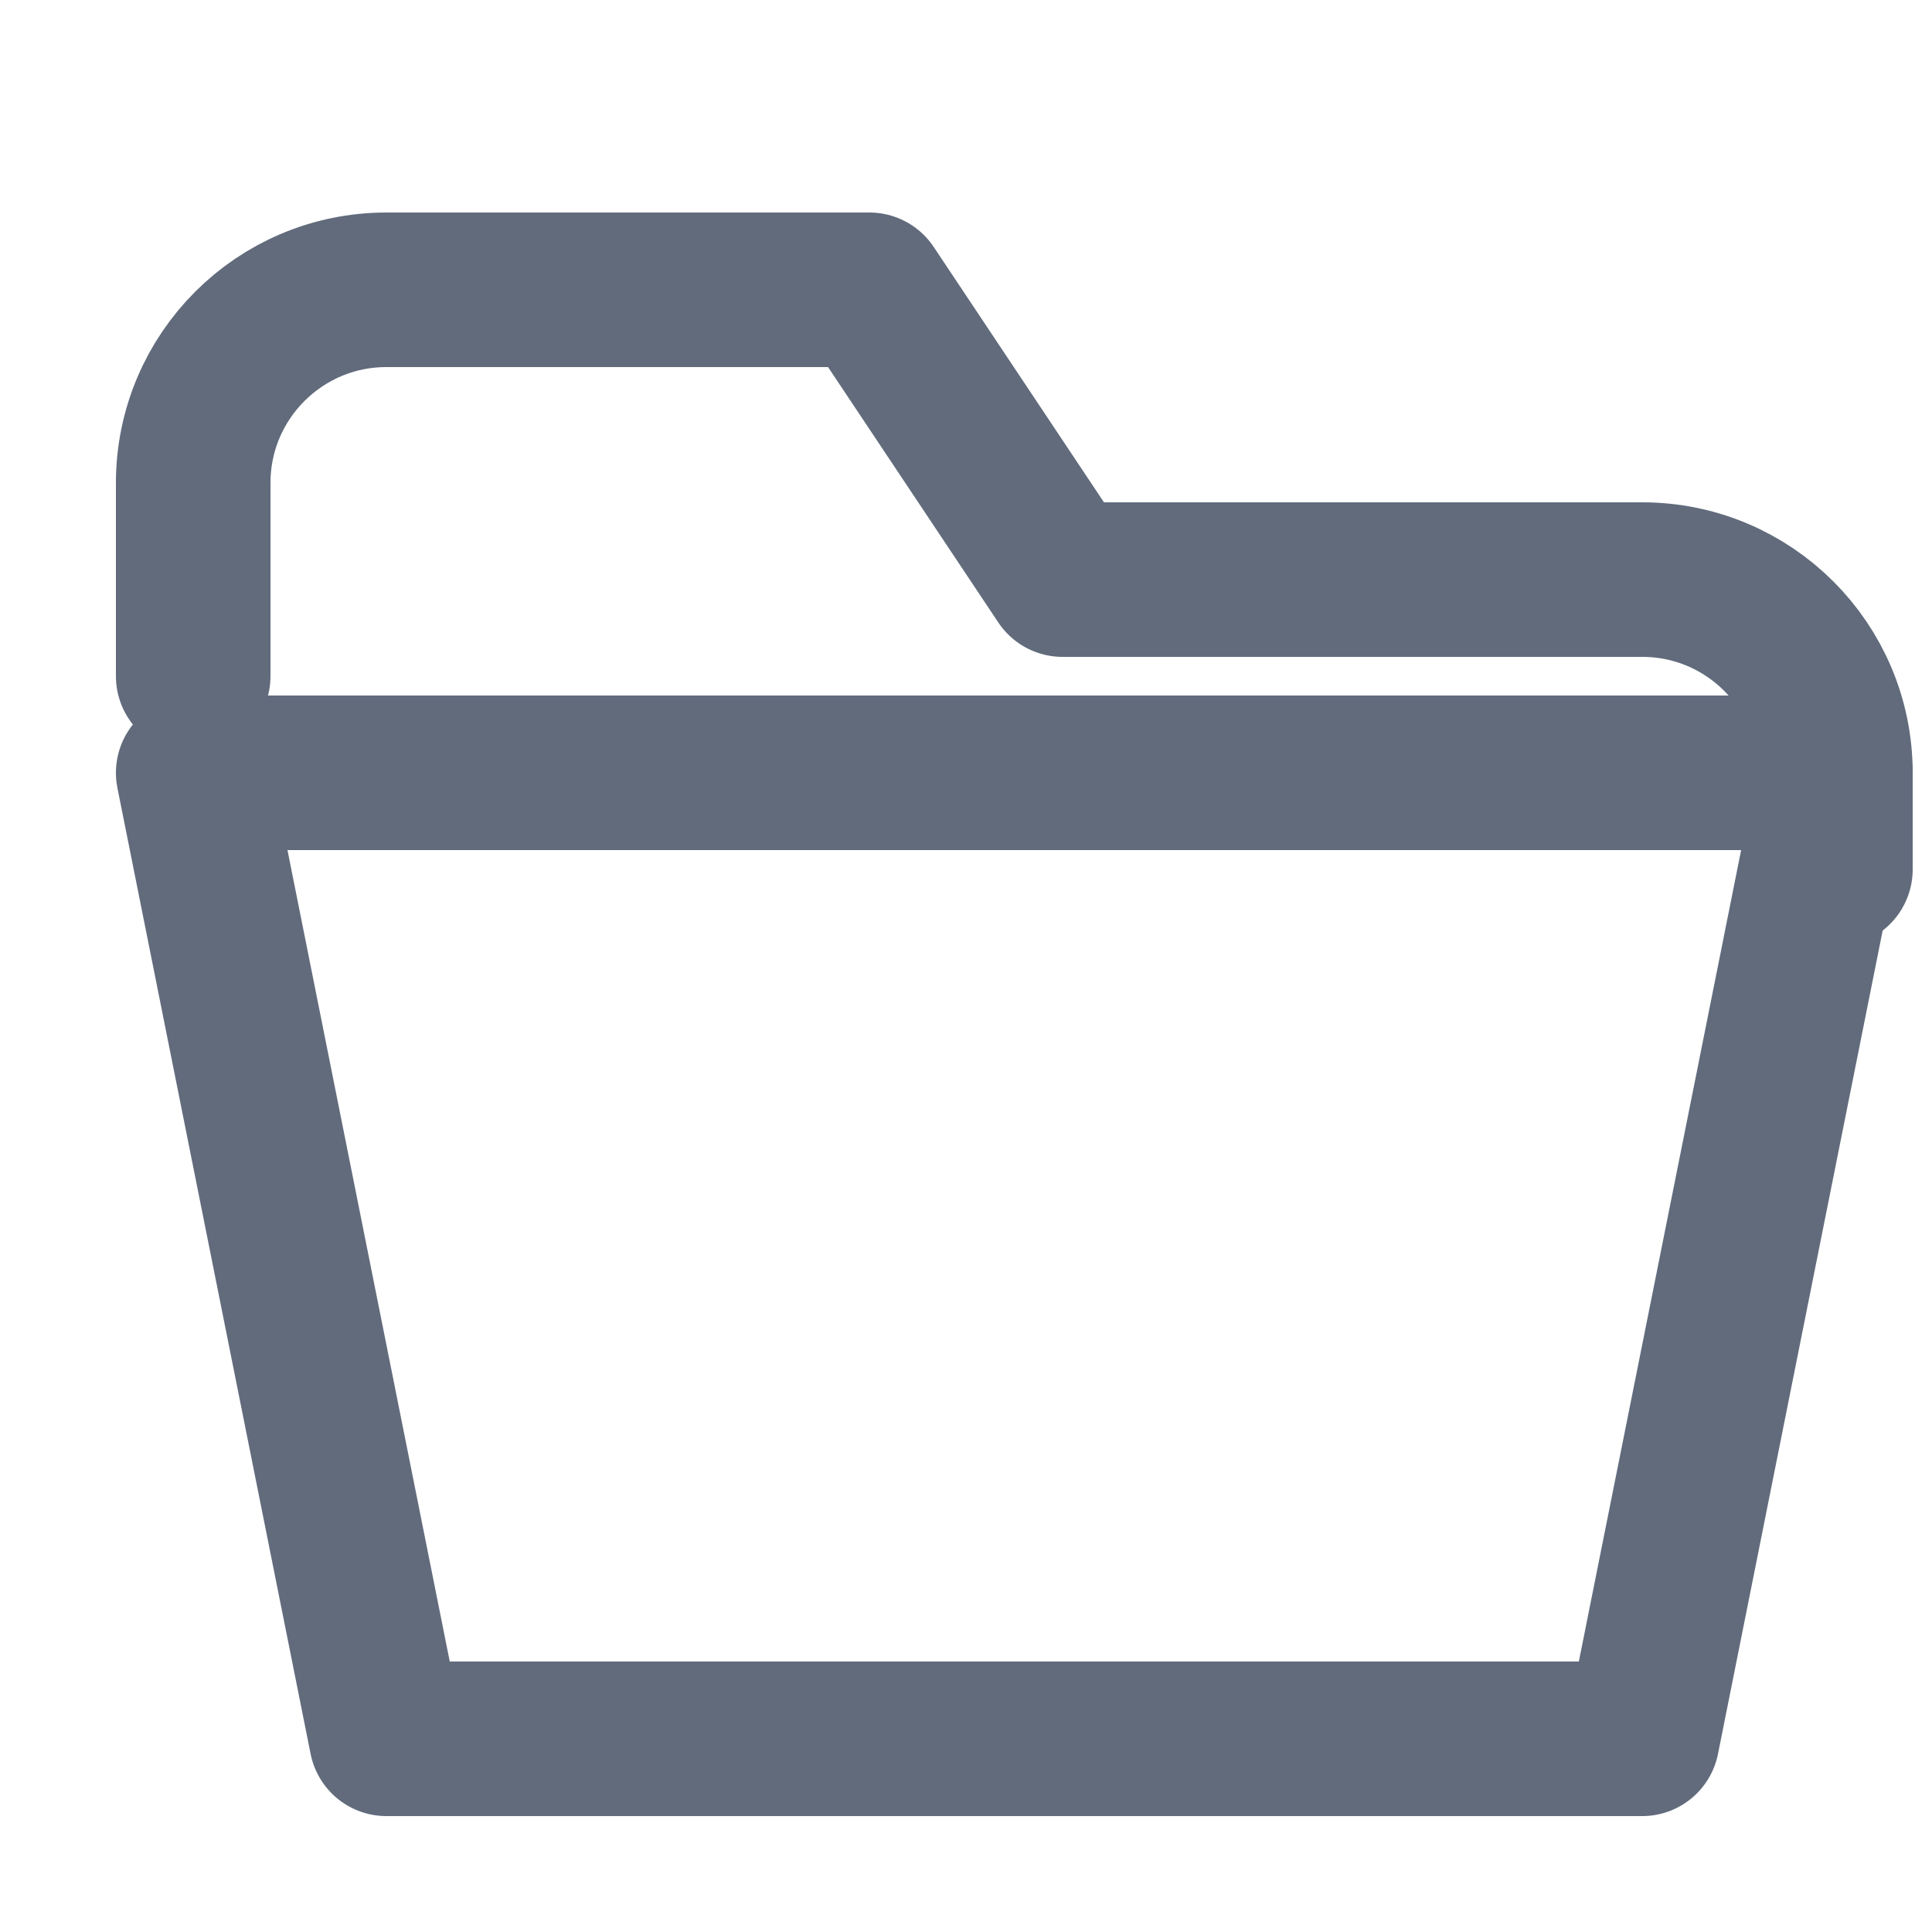
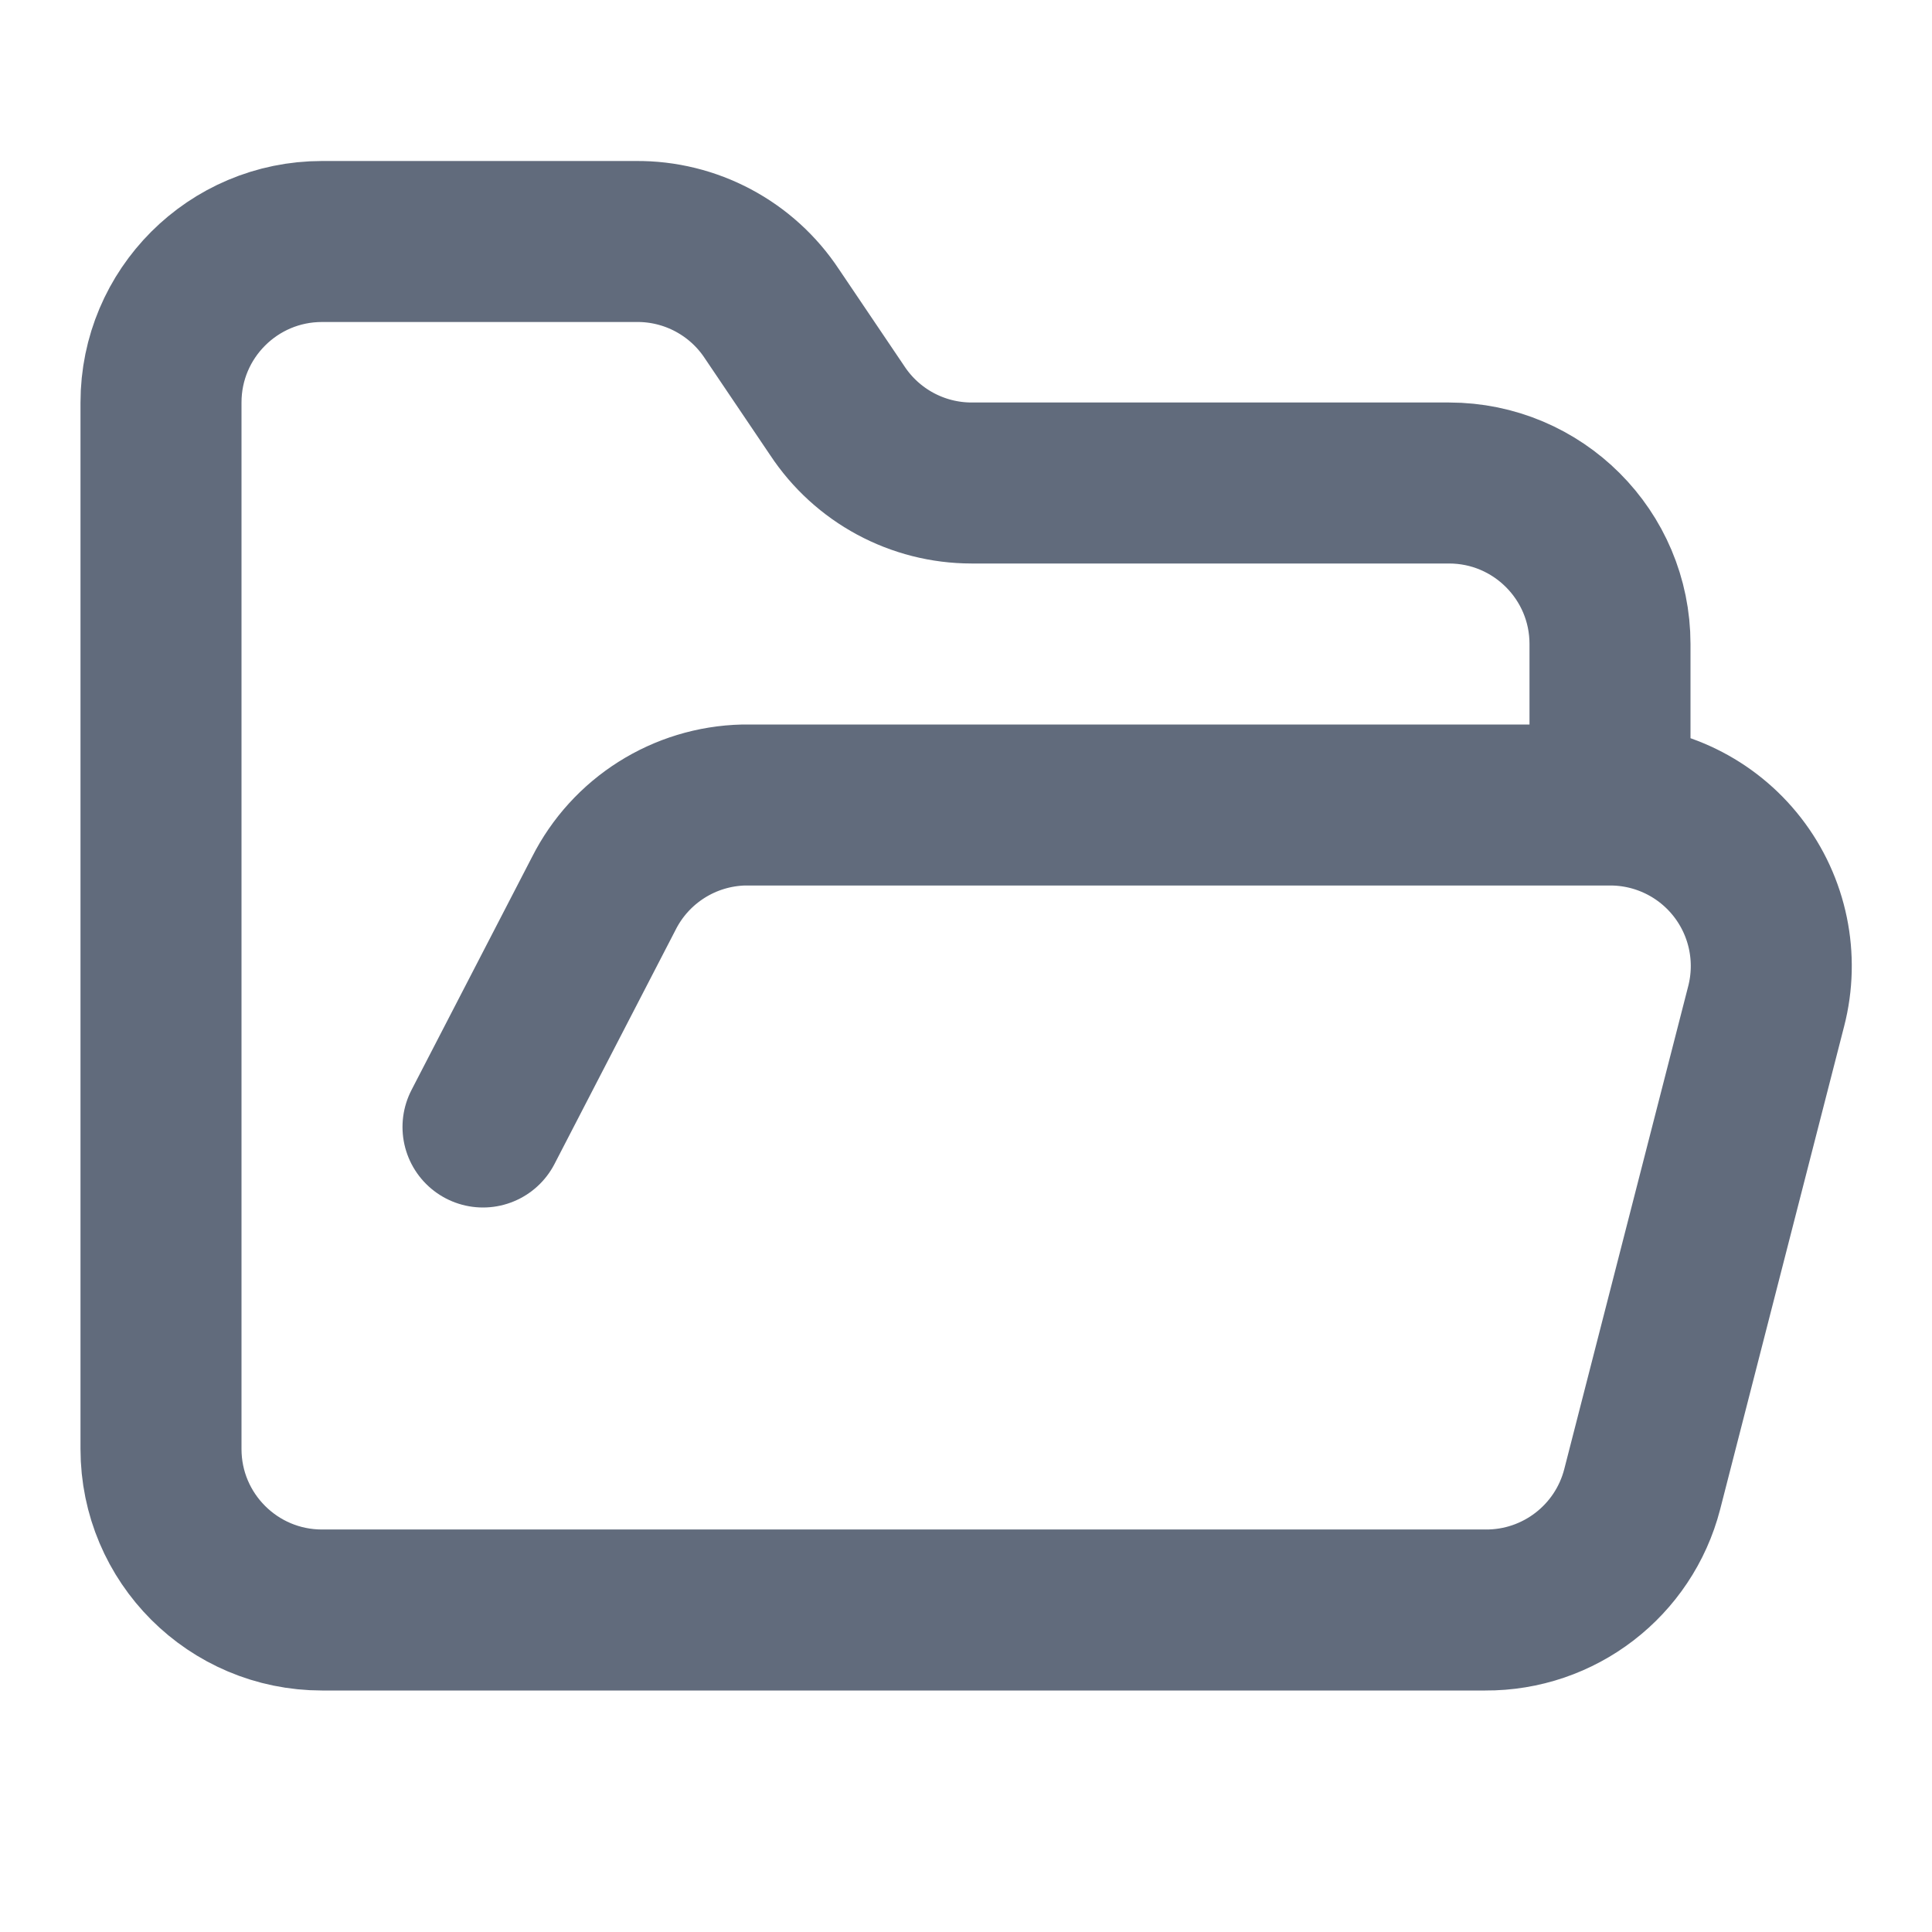
- <svg xmlns="http://www.w3.org/2000/svg" width="20" height="20" viewBox="0 0 20 20" fill="none" stroke="#616b7c" stroke-width="1.6" stroke-linecap="round" stroke-linejoin="round">
-   <path d="M2 7V5a2 2 0 0 1 2-2h5l2 3h6a2 2 0 0 1 2 2v1" />
-   <path d="M2 8h17l-2 10H4z" />
+ <svg xmlns="http://www.w3.org/2000/svg" width="24" height="24" viewBox="0 0 24 24" fill="none" stroke="#616b7c" stroke-width="2" stroke-linecap="round" stroke-linejoin="round">
+   <path d="m6 14 1.5-2.9A2 2 0 0 1 9.24 10H20a2 2 0 0 1 1.94 2.5l-1.54 6a2 2 0 0 1-1.95 1.5H4a2 2 0 0 1-2-2V5a2 2 0 0 1 2-2h3.9a2 2 0 0 1 1.69.9l.81 1.2a2 2 0 0 0 1.67.9H18a2 2 0 0 1 2 2v2" />
</svg>
